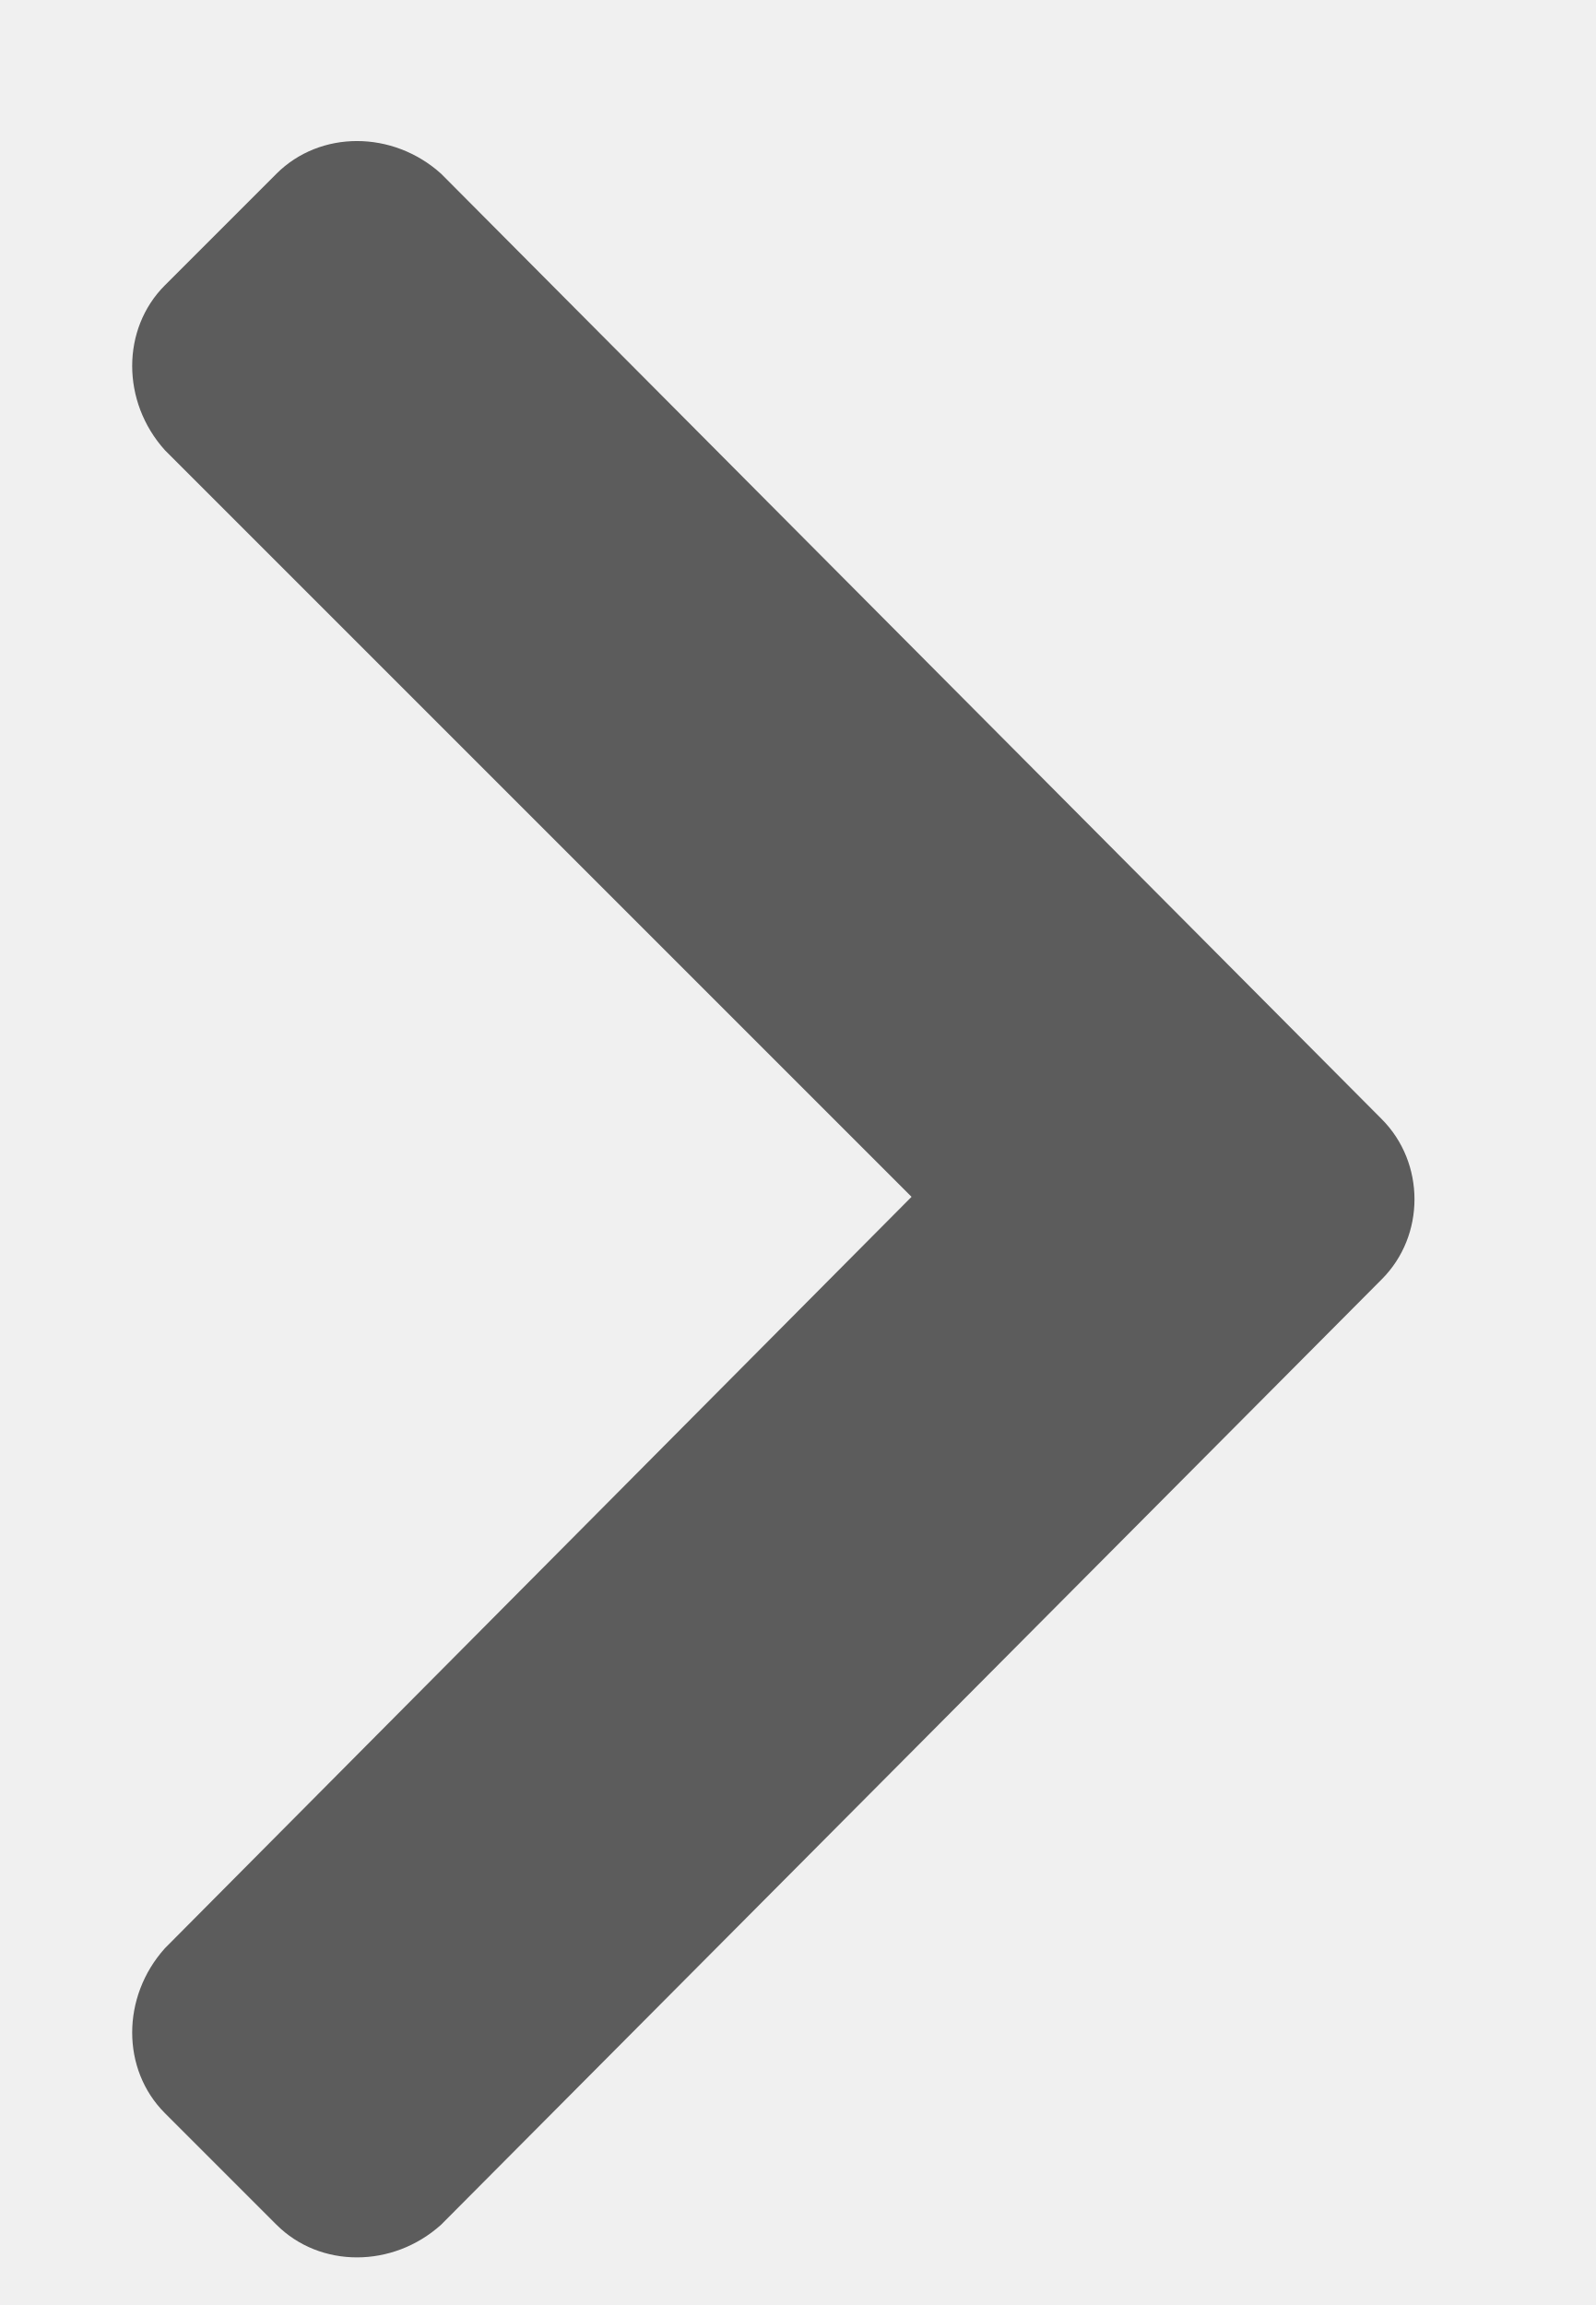
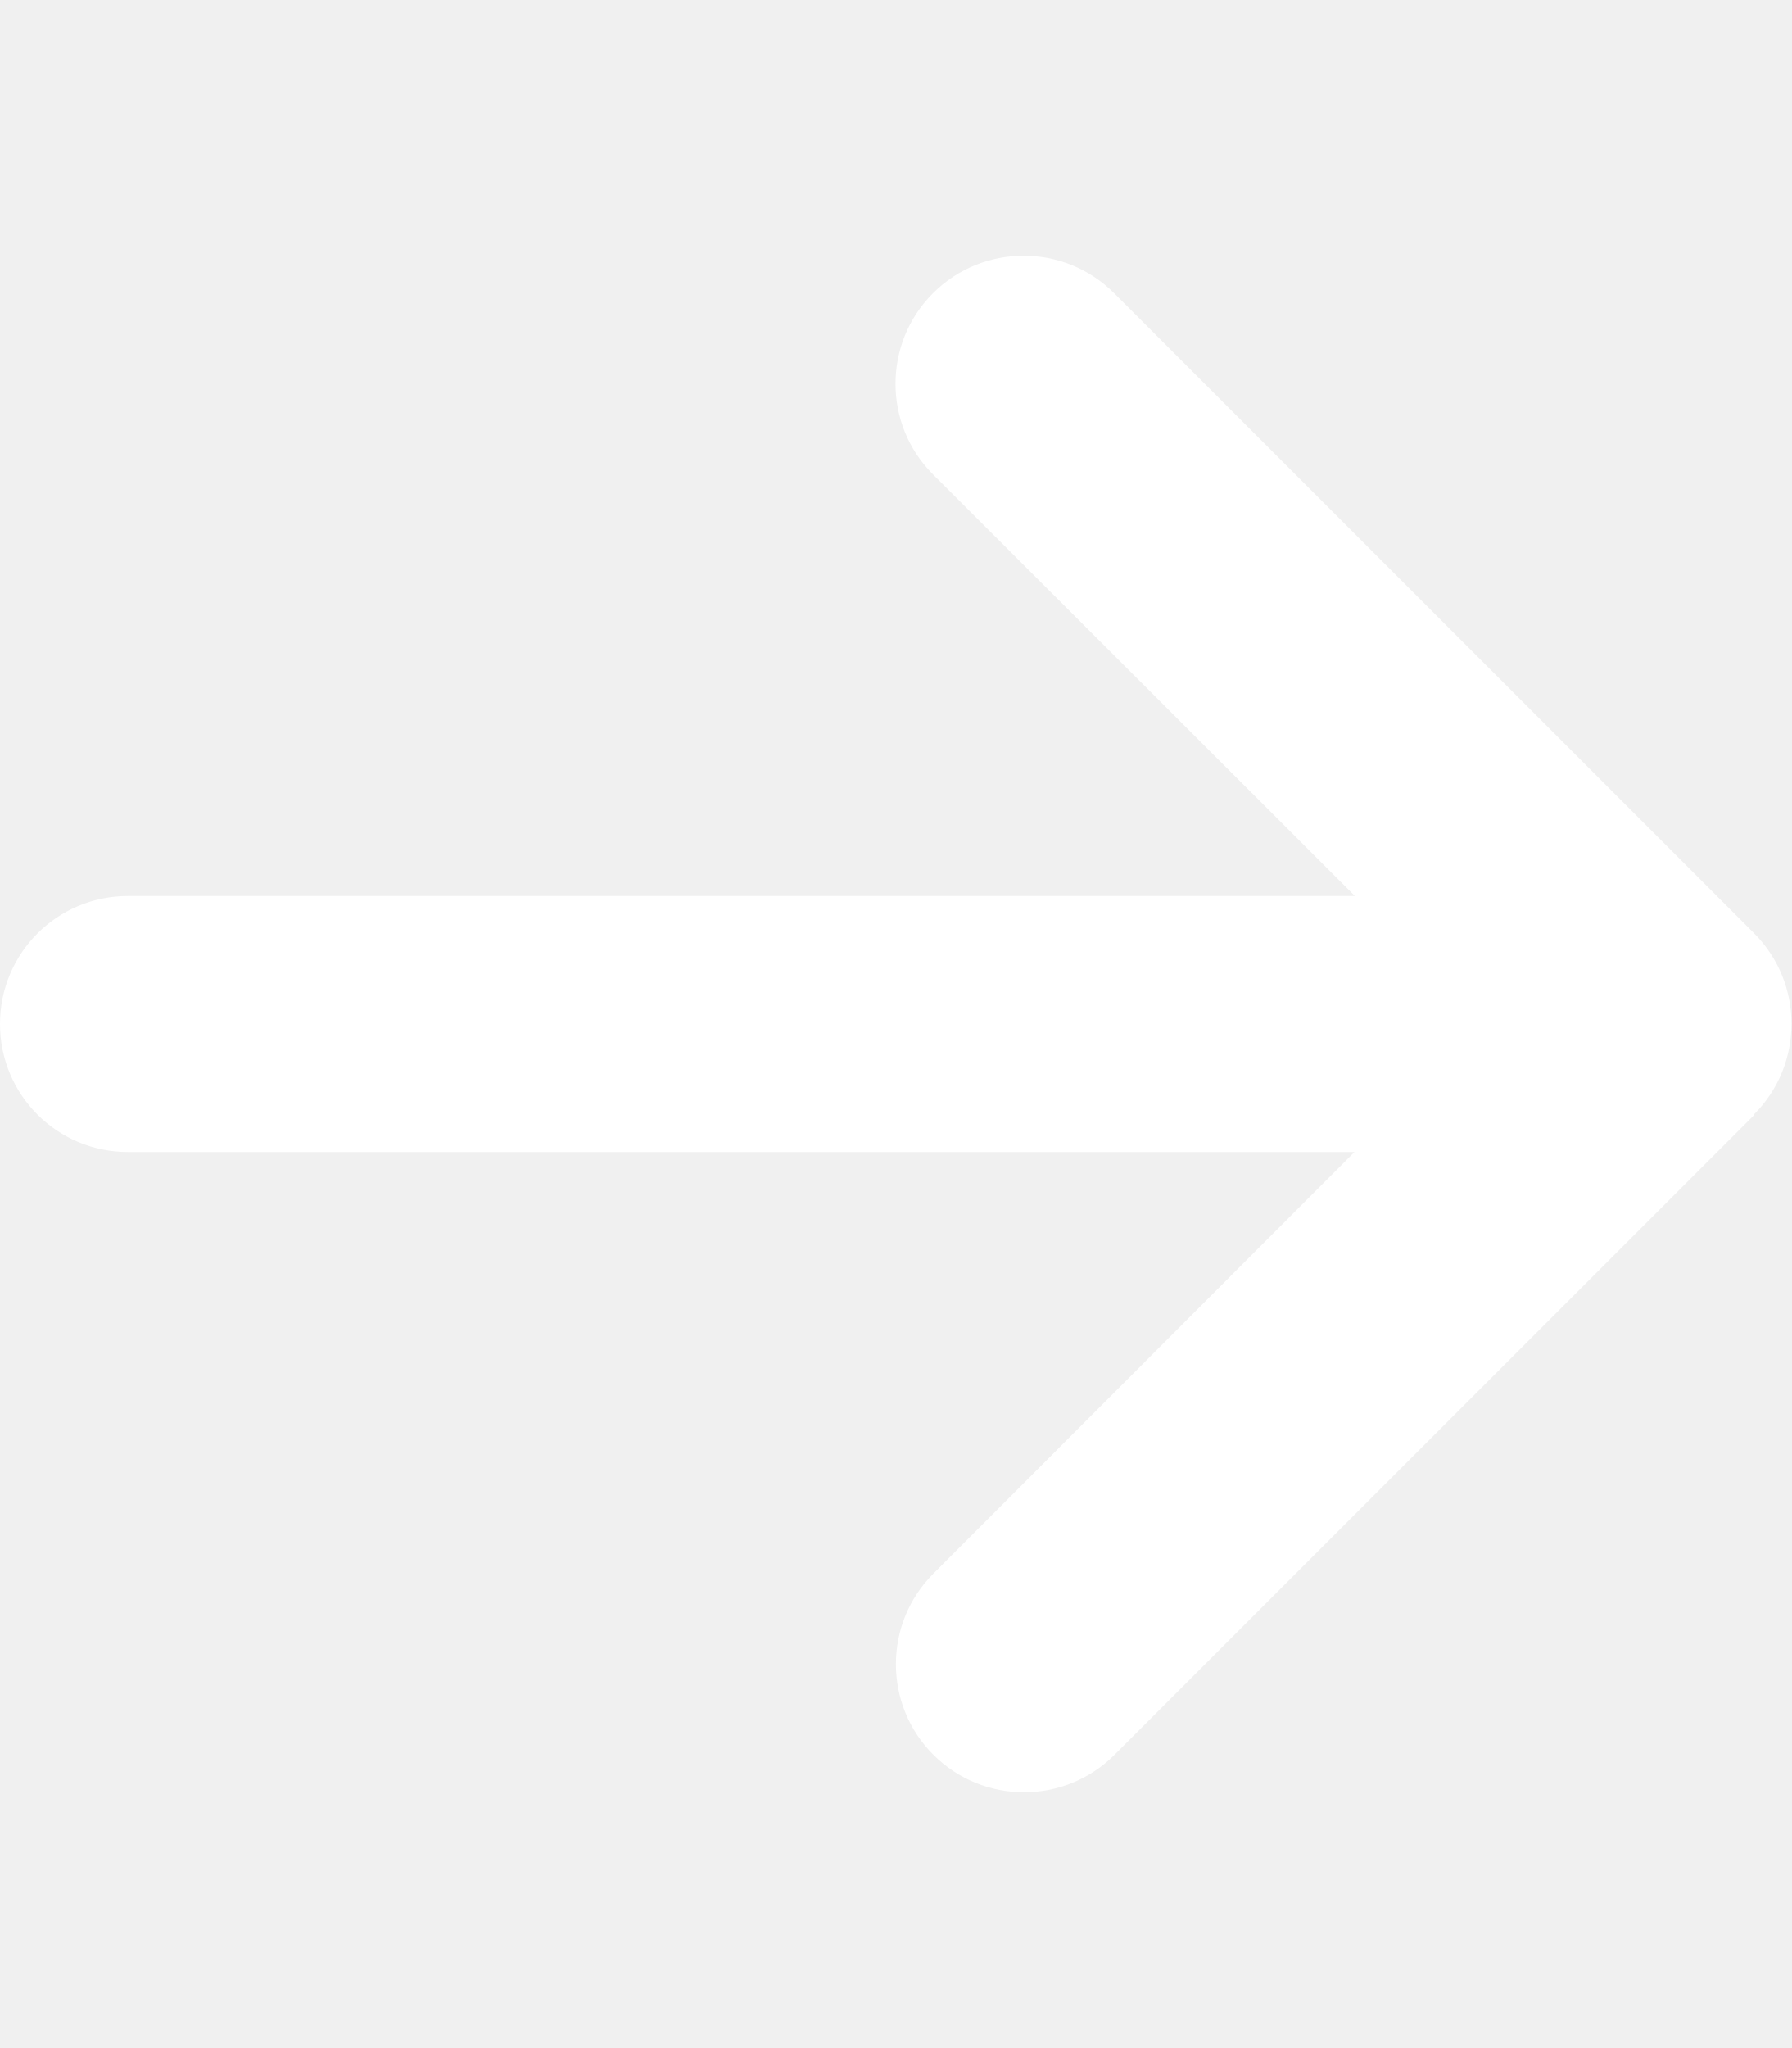
- <svg xmlns="http://www.w3.org/2000/svg" width="9" height="13" viewBox="0 0 9 13" fill="none">
-   <path d="M7.793 7.215C8.039 6.969 8.039 6.559 7.793 6.312L2.488 0.98C2.215 0.734 1.805 0.734 1.559 0.98L0.93 1.609C0.684 1.855 0.684 2.266 0.93 2.539L5.141 6.75L0.93 10.988C0.684 11.262 0.684 11.672 0.93 11.918L1.559 12.547C1.805 12.793 2.215 12.793 2.488 12.547L7.793 7.215Z" fill="#5C5C5C" />
+ <svg xmlns="http://www.w3.org/2000/svg" height="16" width="14" viewBox="0 0 448 512">
+   <path d="M438.6 278.6c12.5-12.5 12.5-32.8 0-45.3l-160-160c-12.5-12.5-32.8-12.5-45.3 0s-12.5 32.8 0 45.3L338.8 224 32 224c-17.7 0-32 14.3-32 32s14.3 32 32 32l306.7 0L233.4 393.4c-12.5 12.5-12.5 32.8 0 45.3s32.8 12.5 45.3 0l160-160z" fill="#ffffff" />
</svg>
